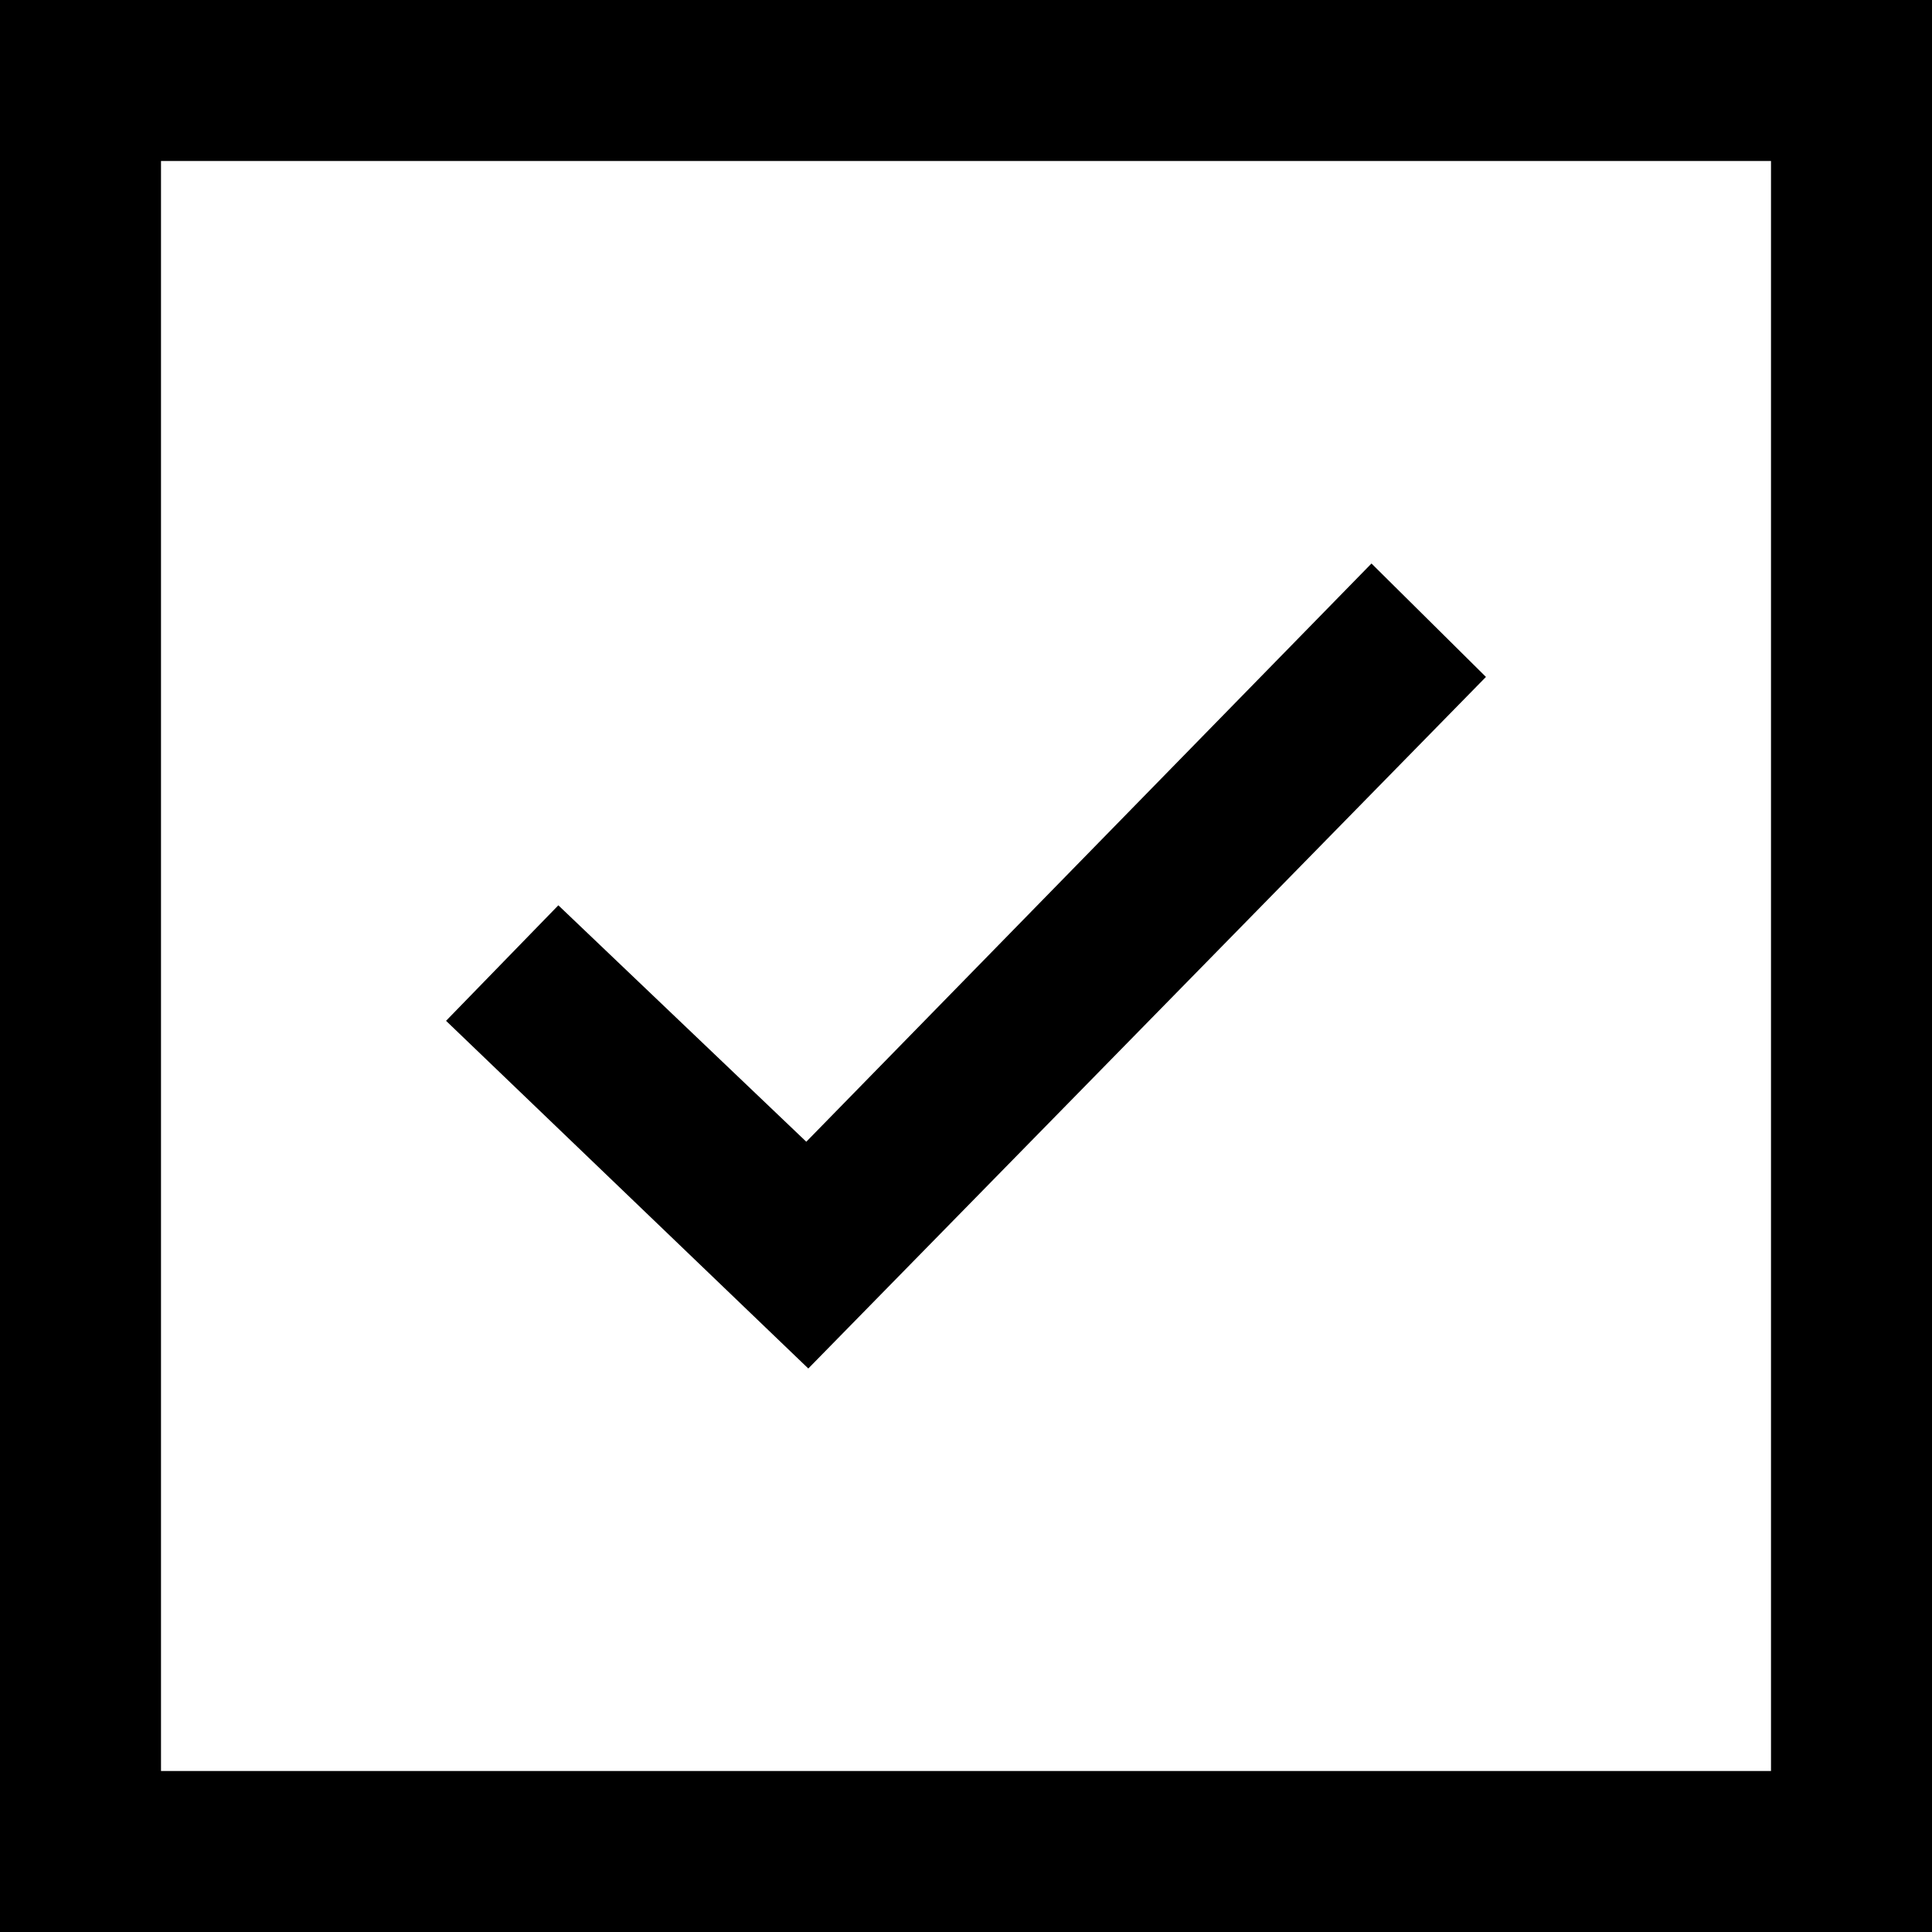
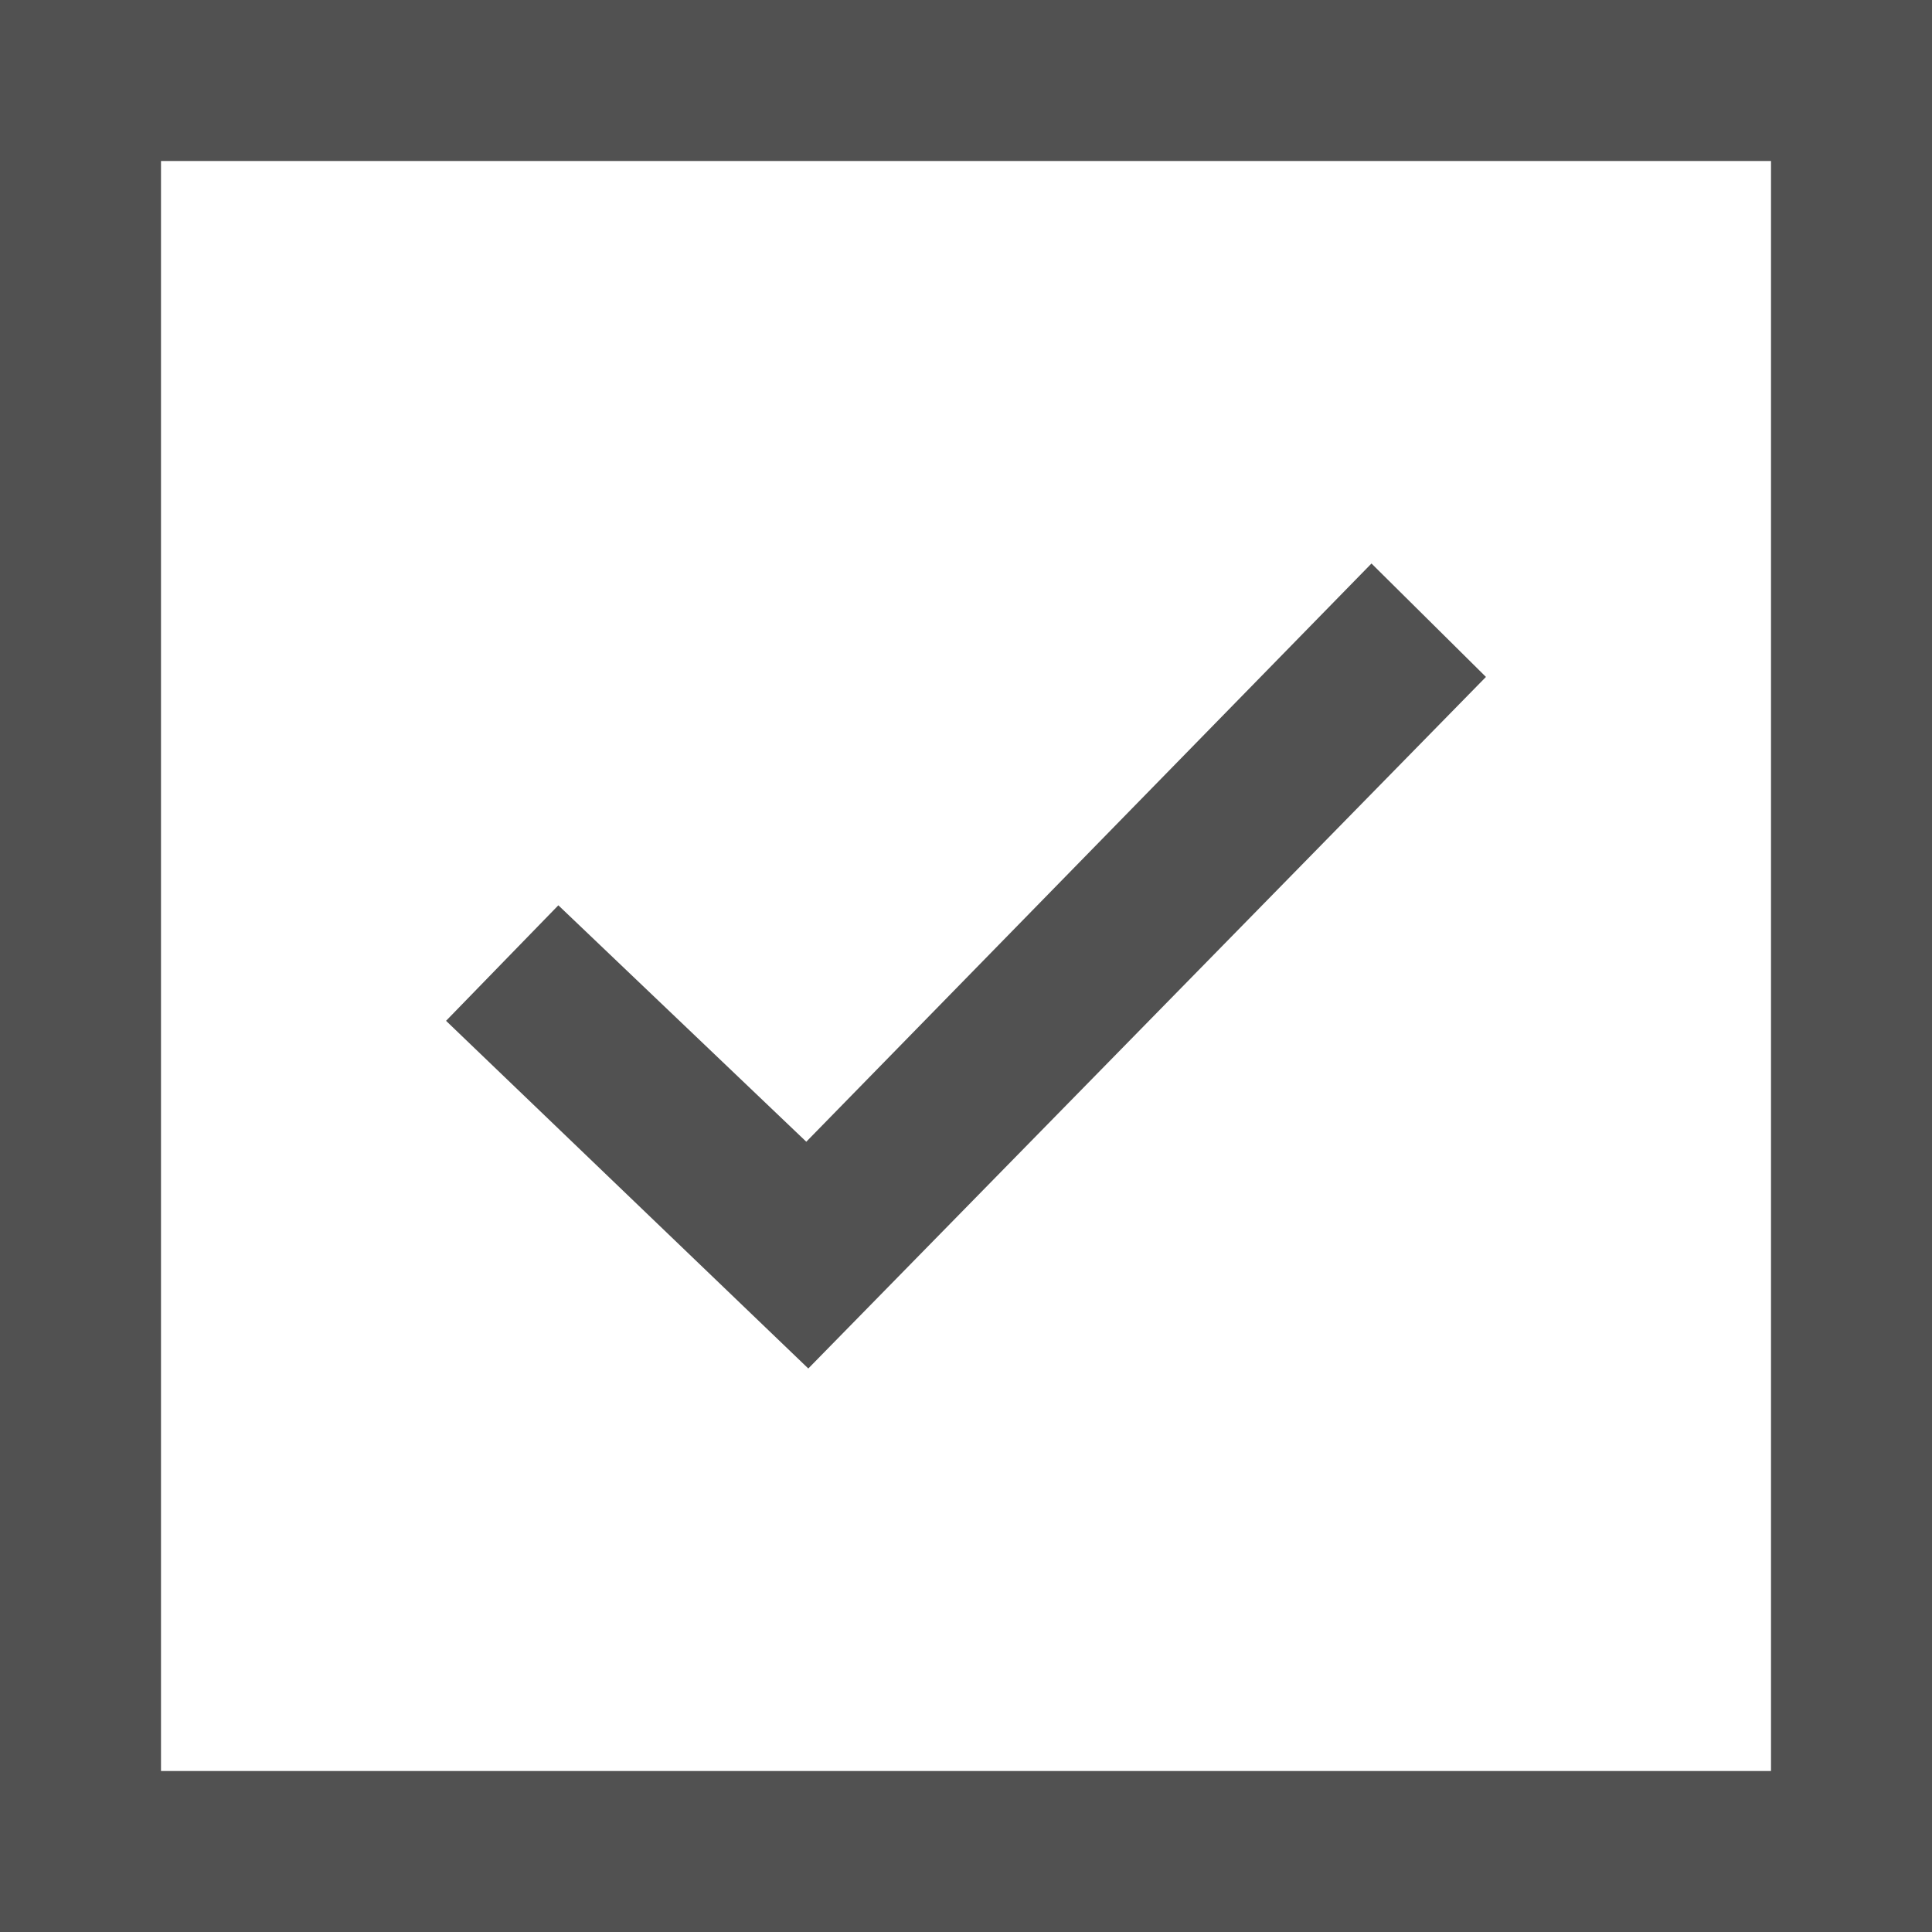
<svg xmlns="http://www.w3.org/2000/svg" width="24" height="24" viewBox="0 0 24 24">
-   <path d="M22 2v20h-20v-20h20zm2-2h-24v24h24v-24zm-5.541 8.409l-1.422-1.409-7.021 7.183-3.08-2.937-1.395 1.435 4.5 4.319 8.418-8.591z" />
+   <path fill="#515151" d="M22 2v20h-20v-20h20zm2-2h-24v24h24v-24zm-5.541 8.409l-1.422-1.409-7.021 7.183-3.08-2.937-1.395 1.435 4.5 4.319 8.418-8.591z" />
</svg>
